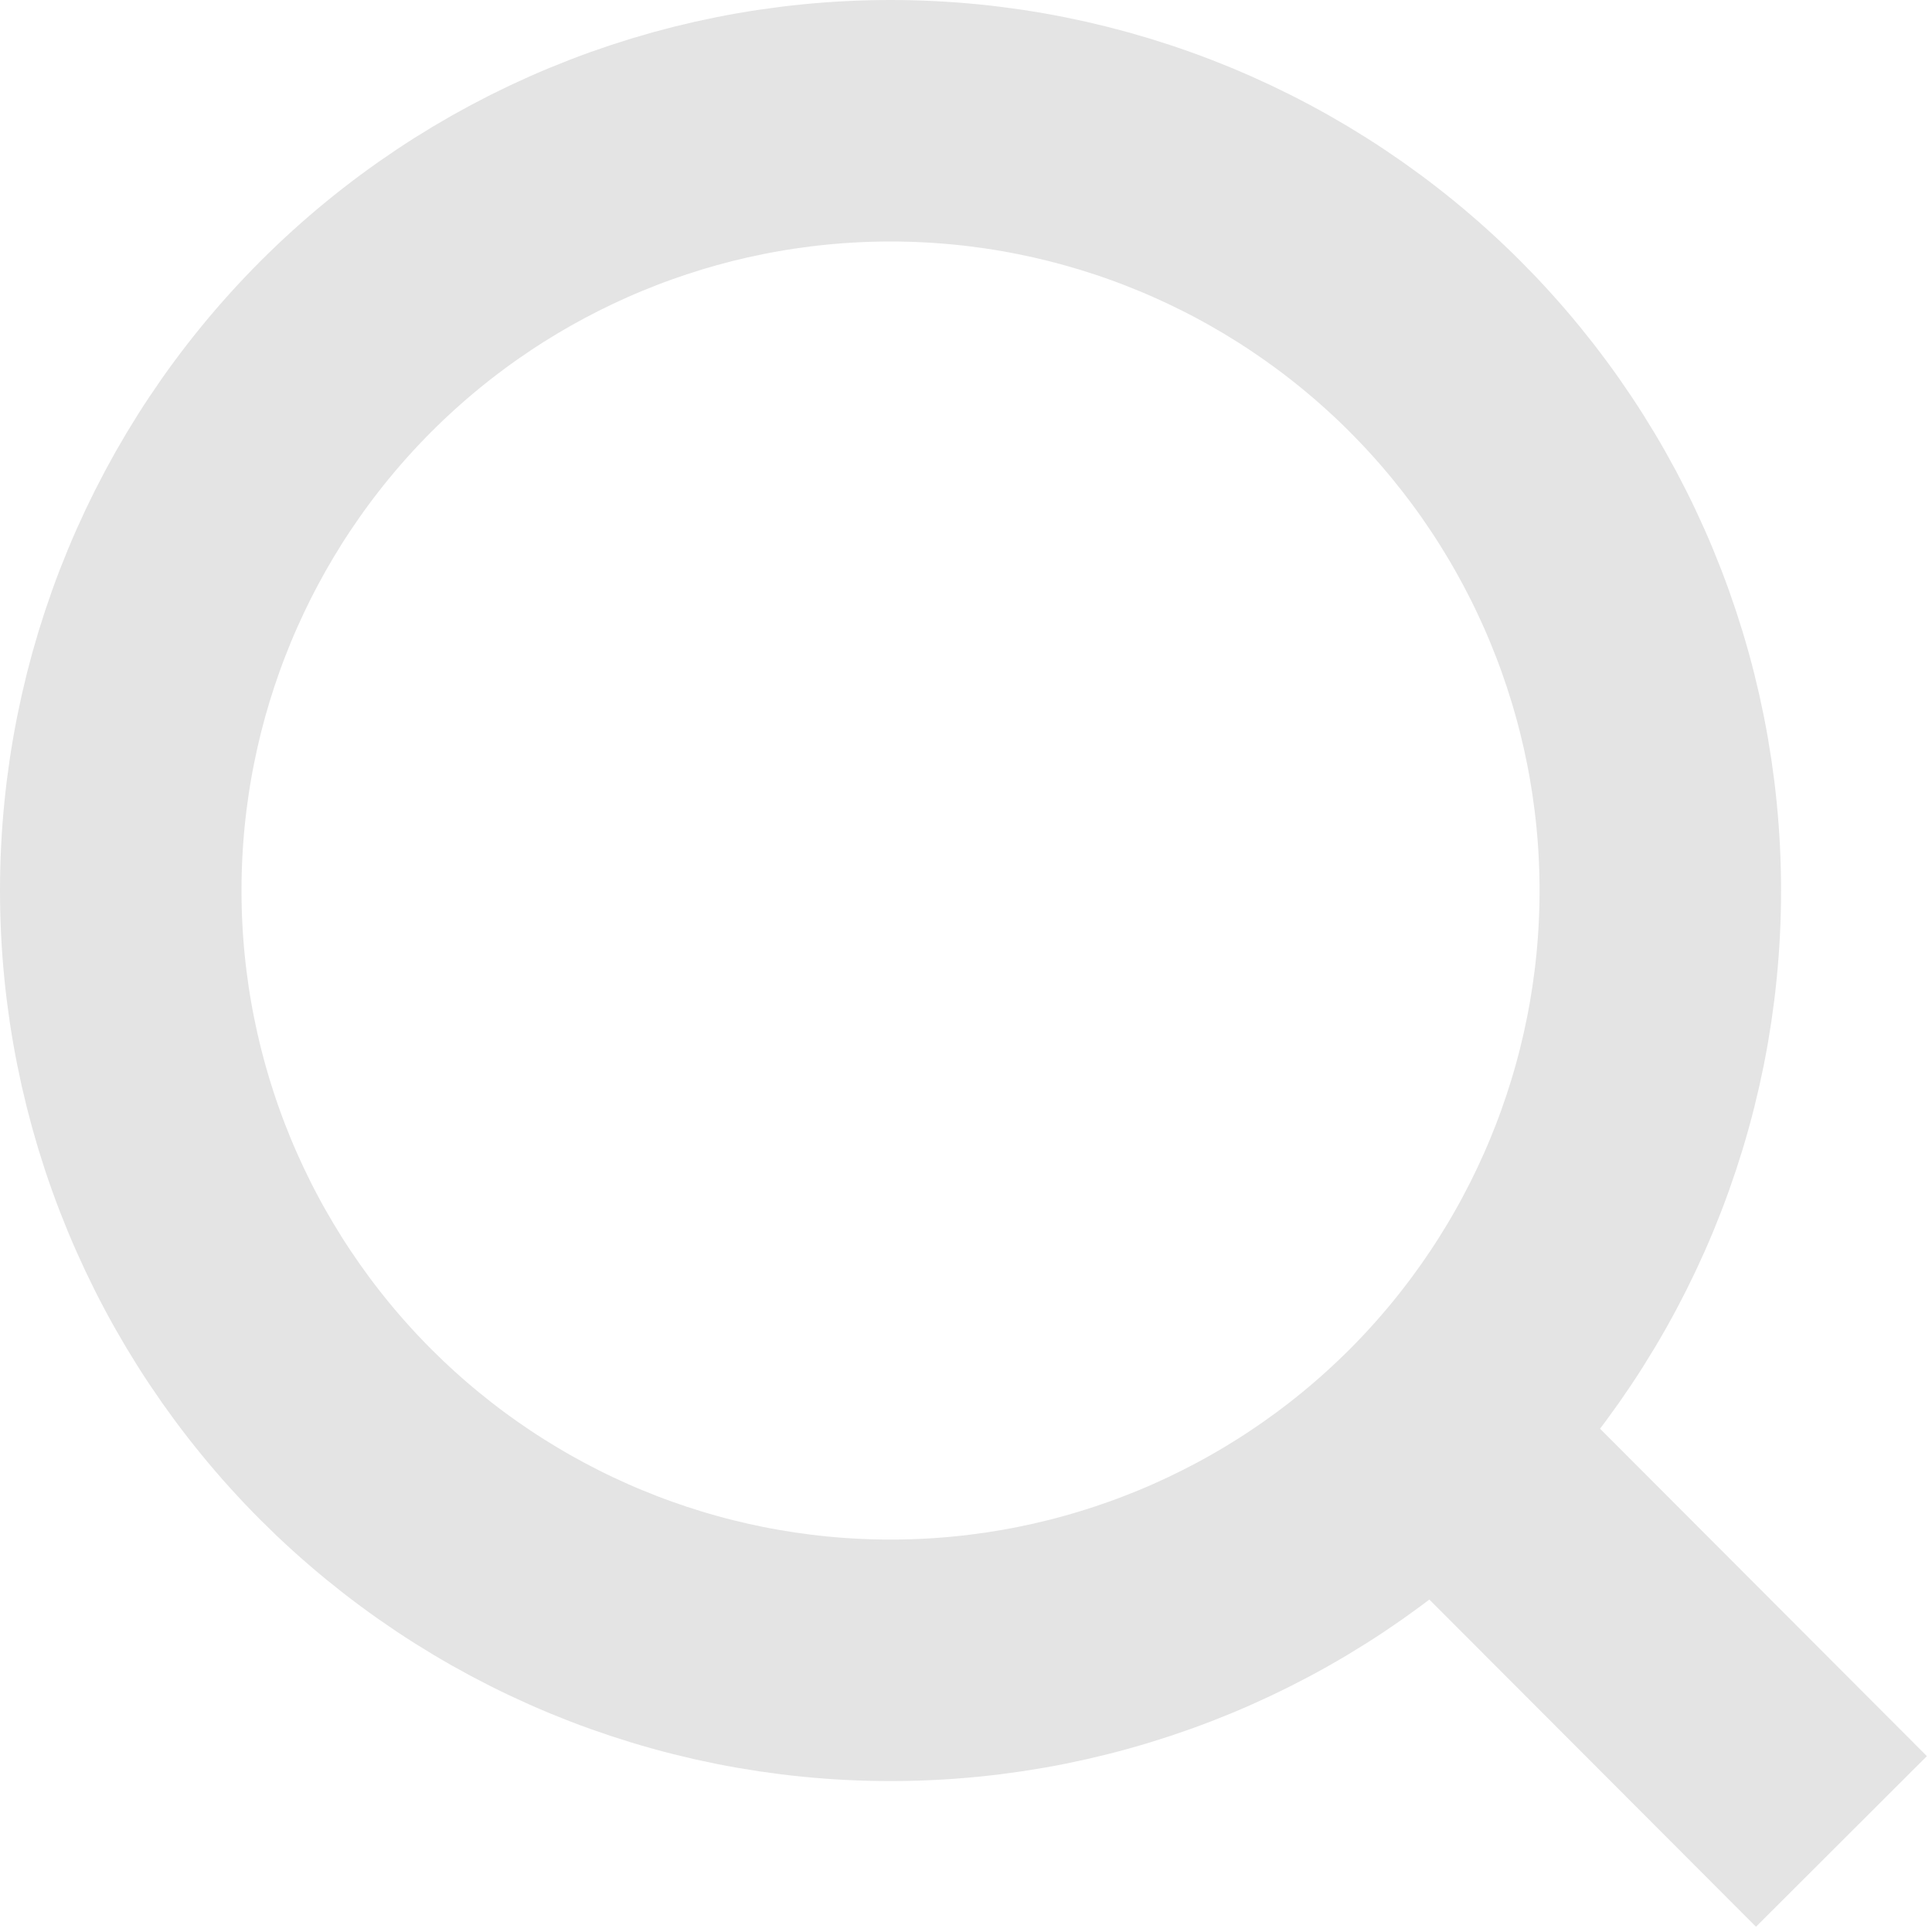
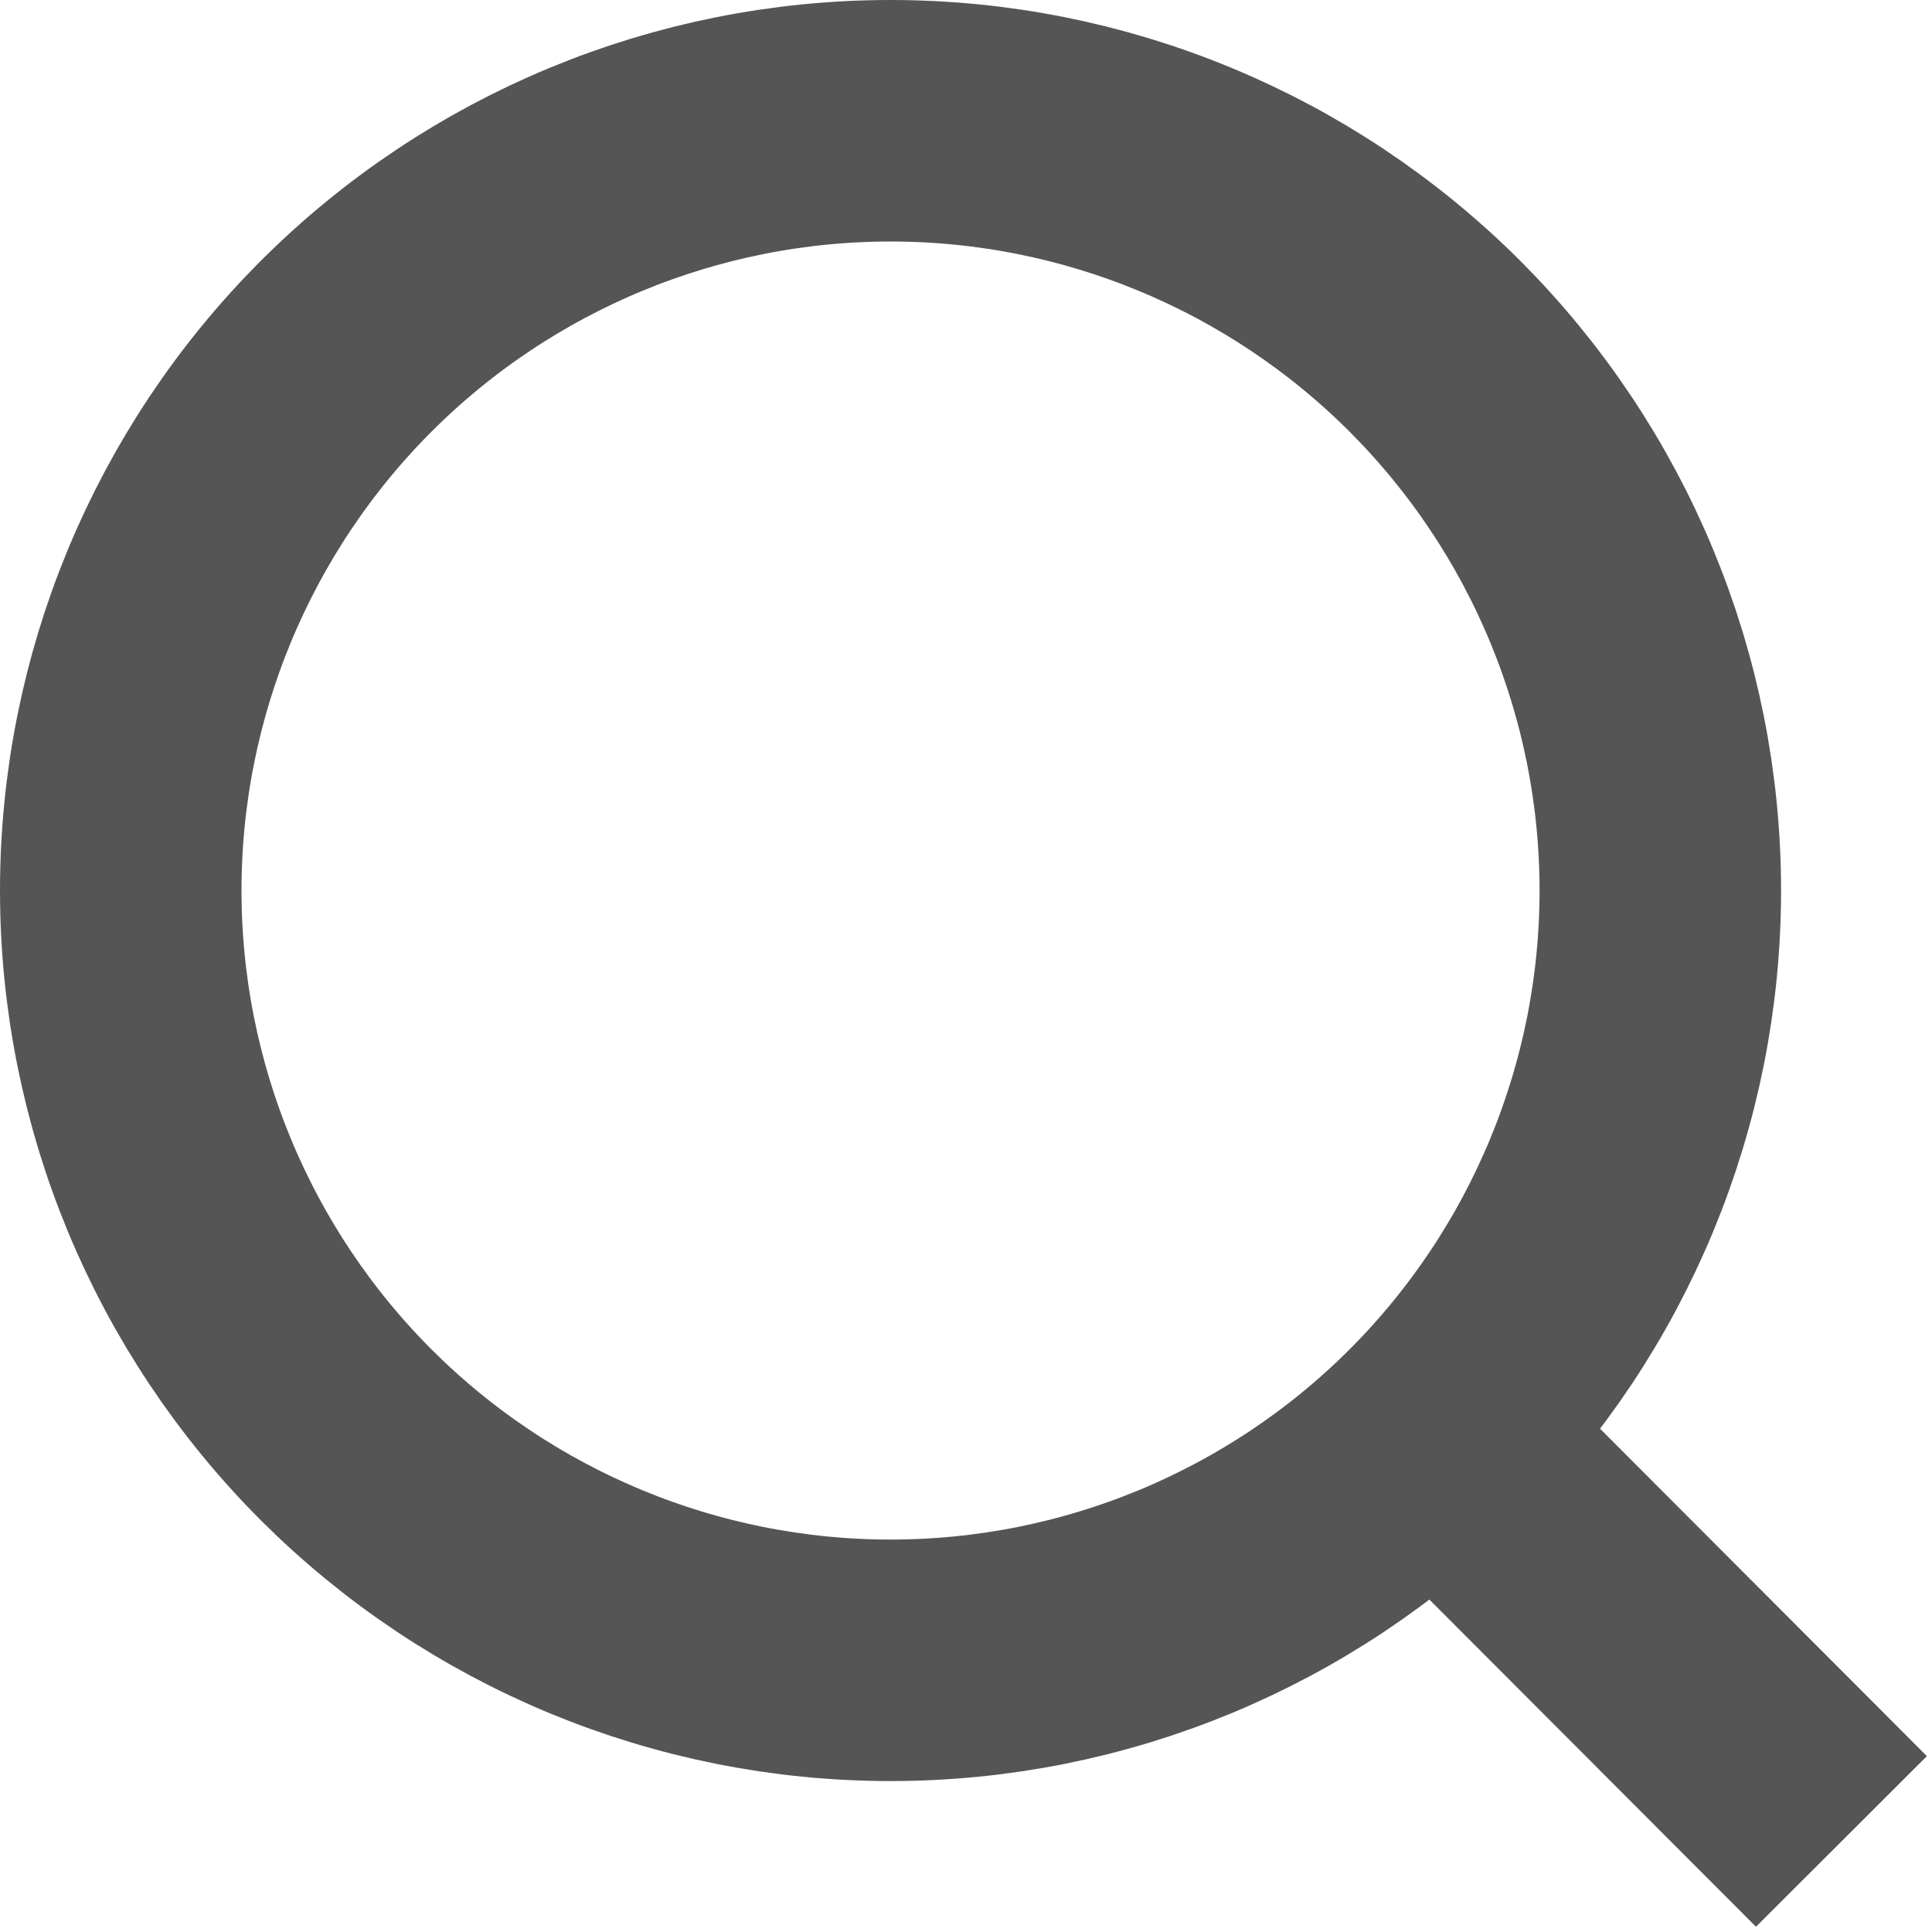
<svg xmlns="http://www.w3.org/2000/svg" width="16" height="16" viewBox="0 0 16 16" fill="none">
-   <path d="M15.25 15.25L11.886 11.88L15.25 15.25ZM13.75 7.375C13.75 9.066 13.078 10.687 11.883 11.883C10.687 13.078 9.066 13.75 7.375 13.75C5.684 13.75 4.063 13.078 2.867 11.883C1.672 10.687 1 9.066 1 7.375C1 5.684 1.672 4.063 2.867 2.867C4.063 1.672 5.684 1 7.375 1C9.066 1 10.687 1.672 11.883 2.867C13.078 4.063 13.75 5.684 13.75 7.375V7.375Z" stroke="#E4E4E4" stroke-width="2" stroke-linecap="round" />
+   <path d="M15.25 15.25L11.886 11.88L15.25 15.25ZM13.75 7.375C13.75 9.066 13.078 10.687 11.883 11.883C10.687 13.078 9.066 13.75 7.375 13.75C5.684 13.75 4.063 13.078 2.867 11.883C1.672 10.687 1 9.066 1 7.375C1 5.684 1.672 4.063 2.867 2.867C4.063 1.672 5.684 1 7.375 1C9.066 1 10.687 1.672 11.883 2.867C13.078 4.063 13.75 5.684 13.75 7.375V7.375Z" stroke="#555555" stroke-width="2" stroke-linecap="round" />
</svg>
